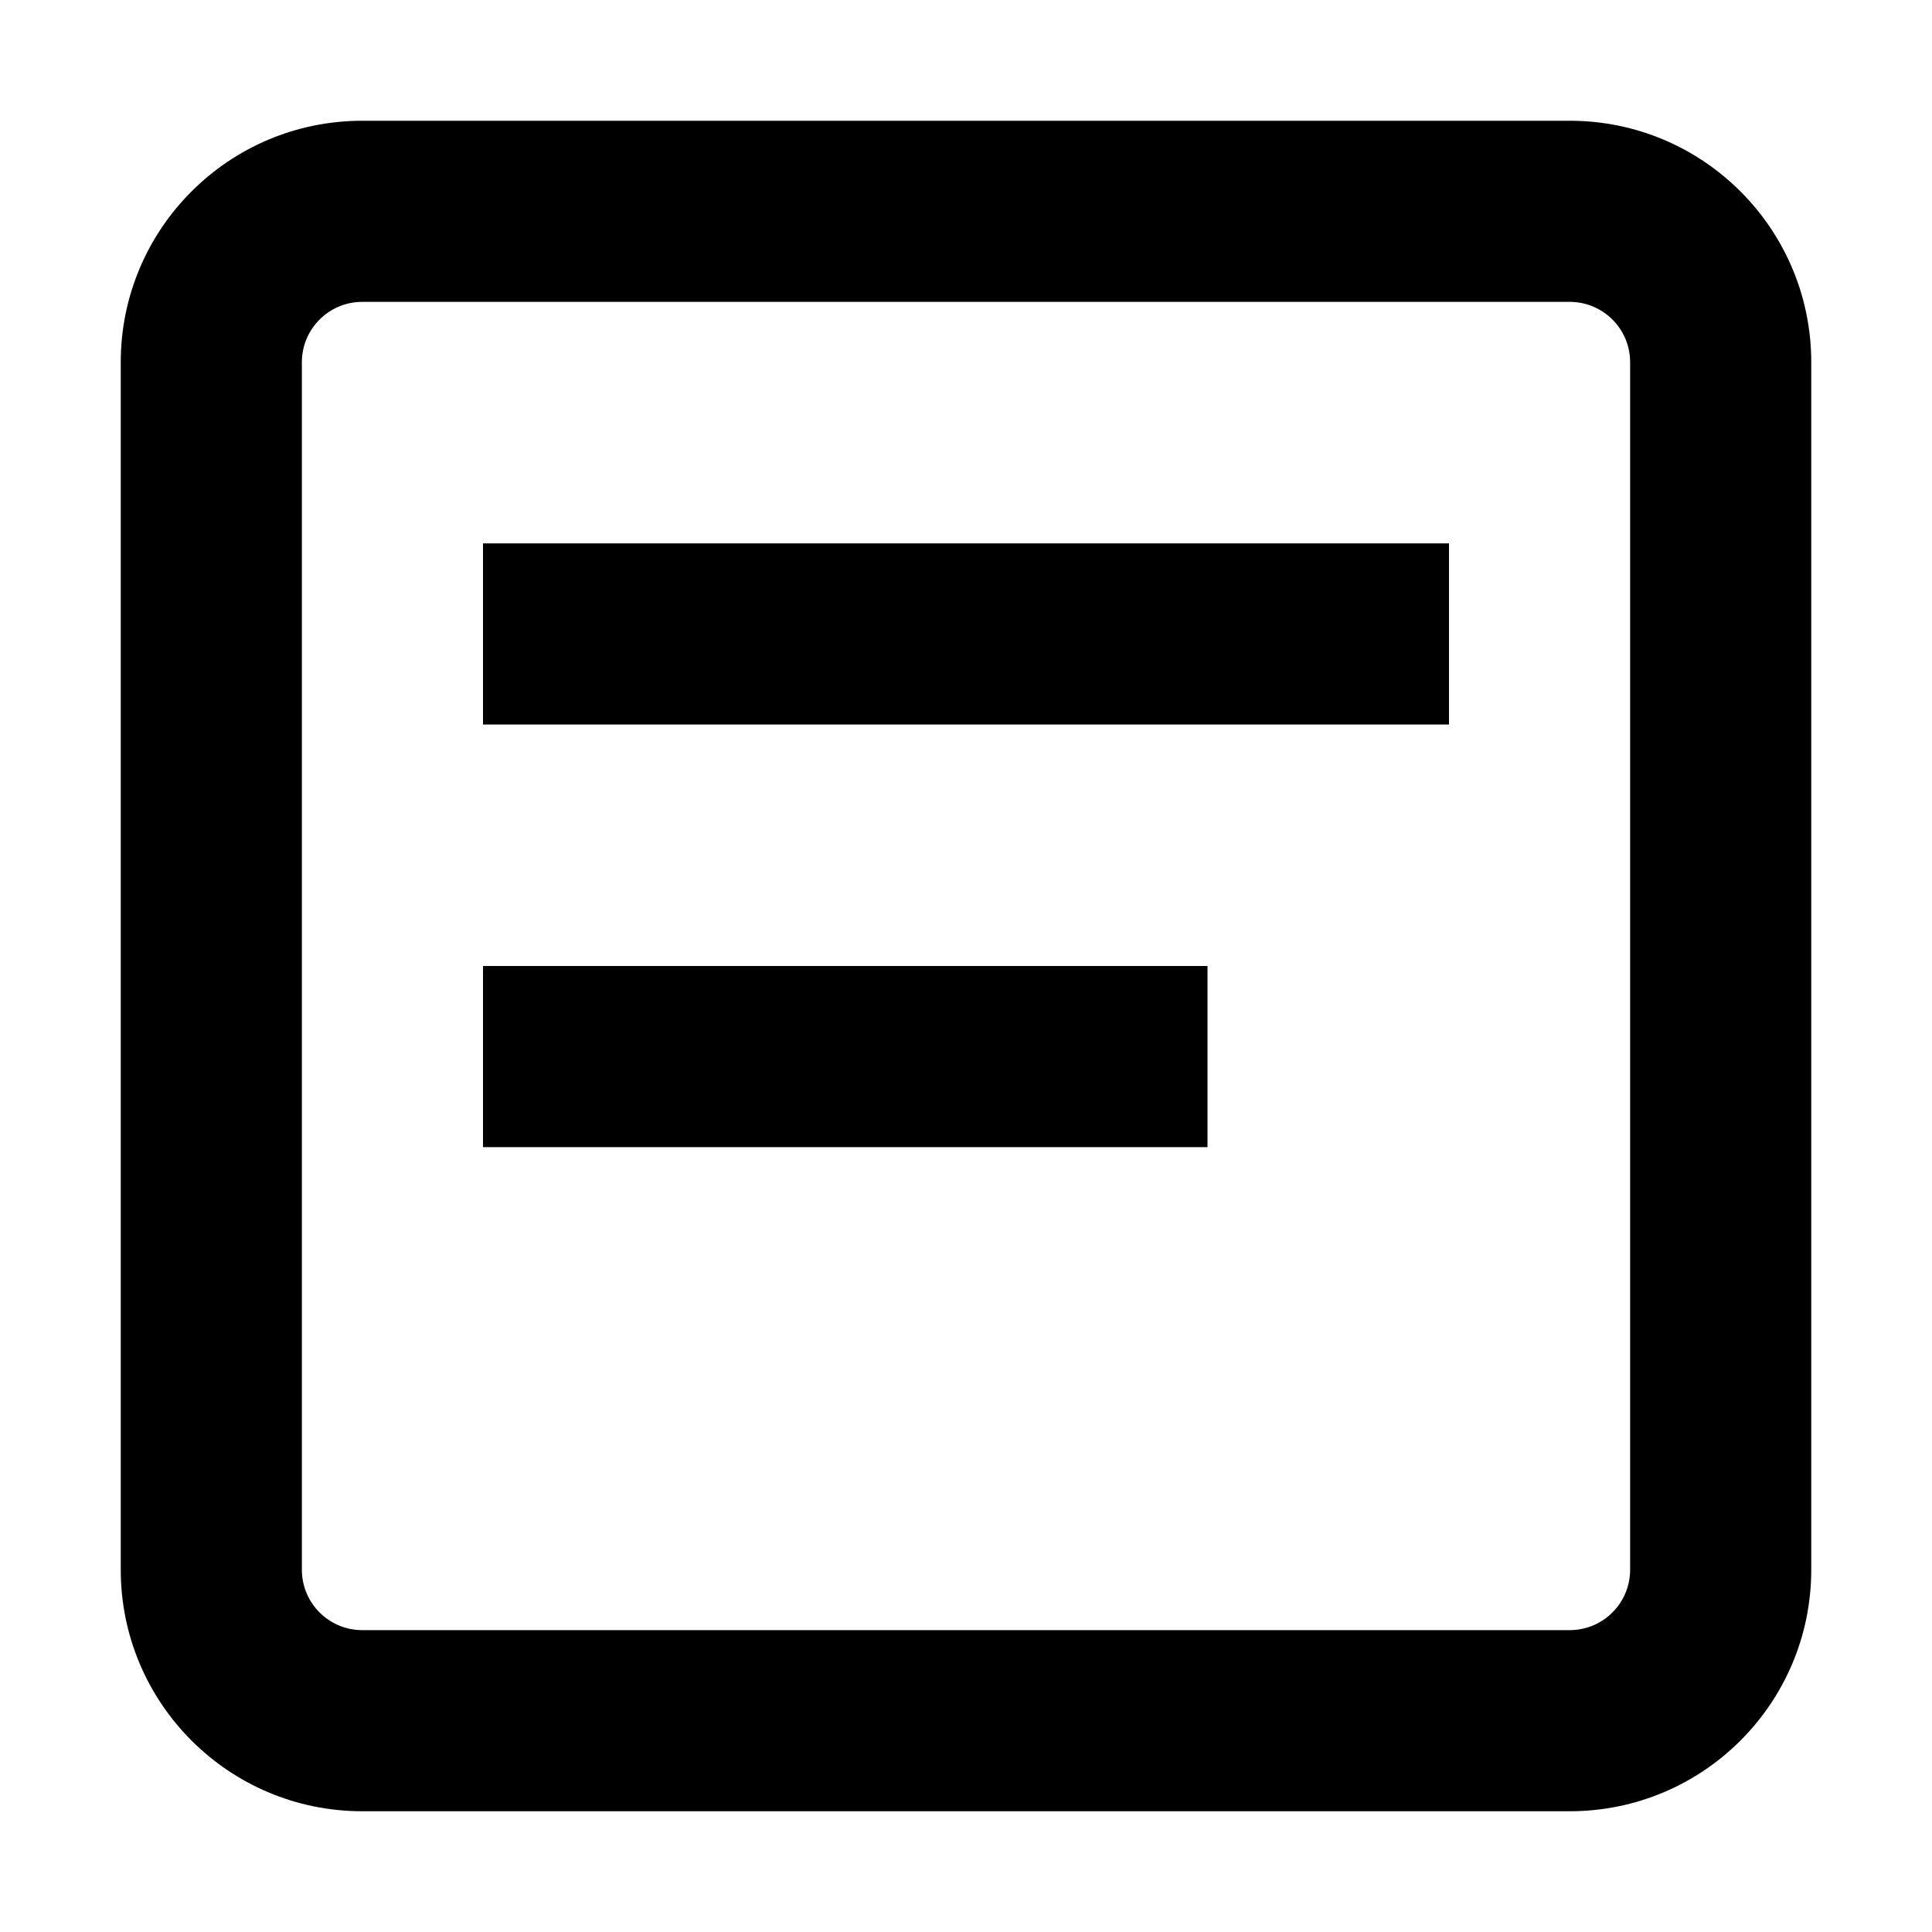
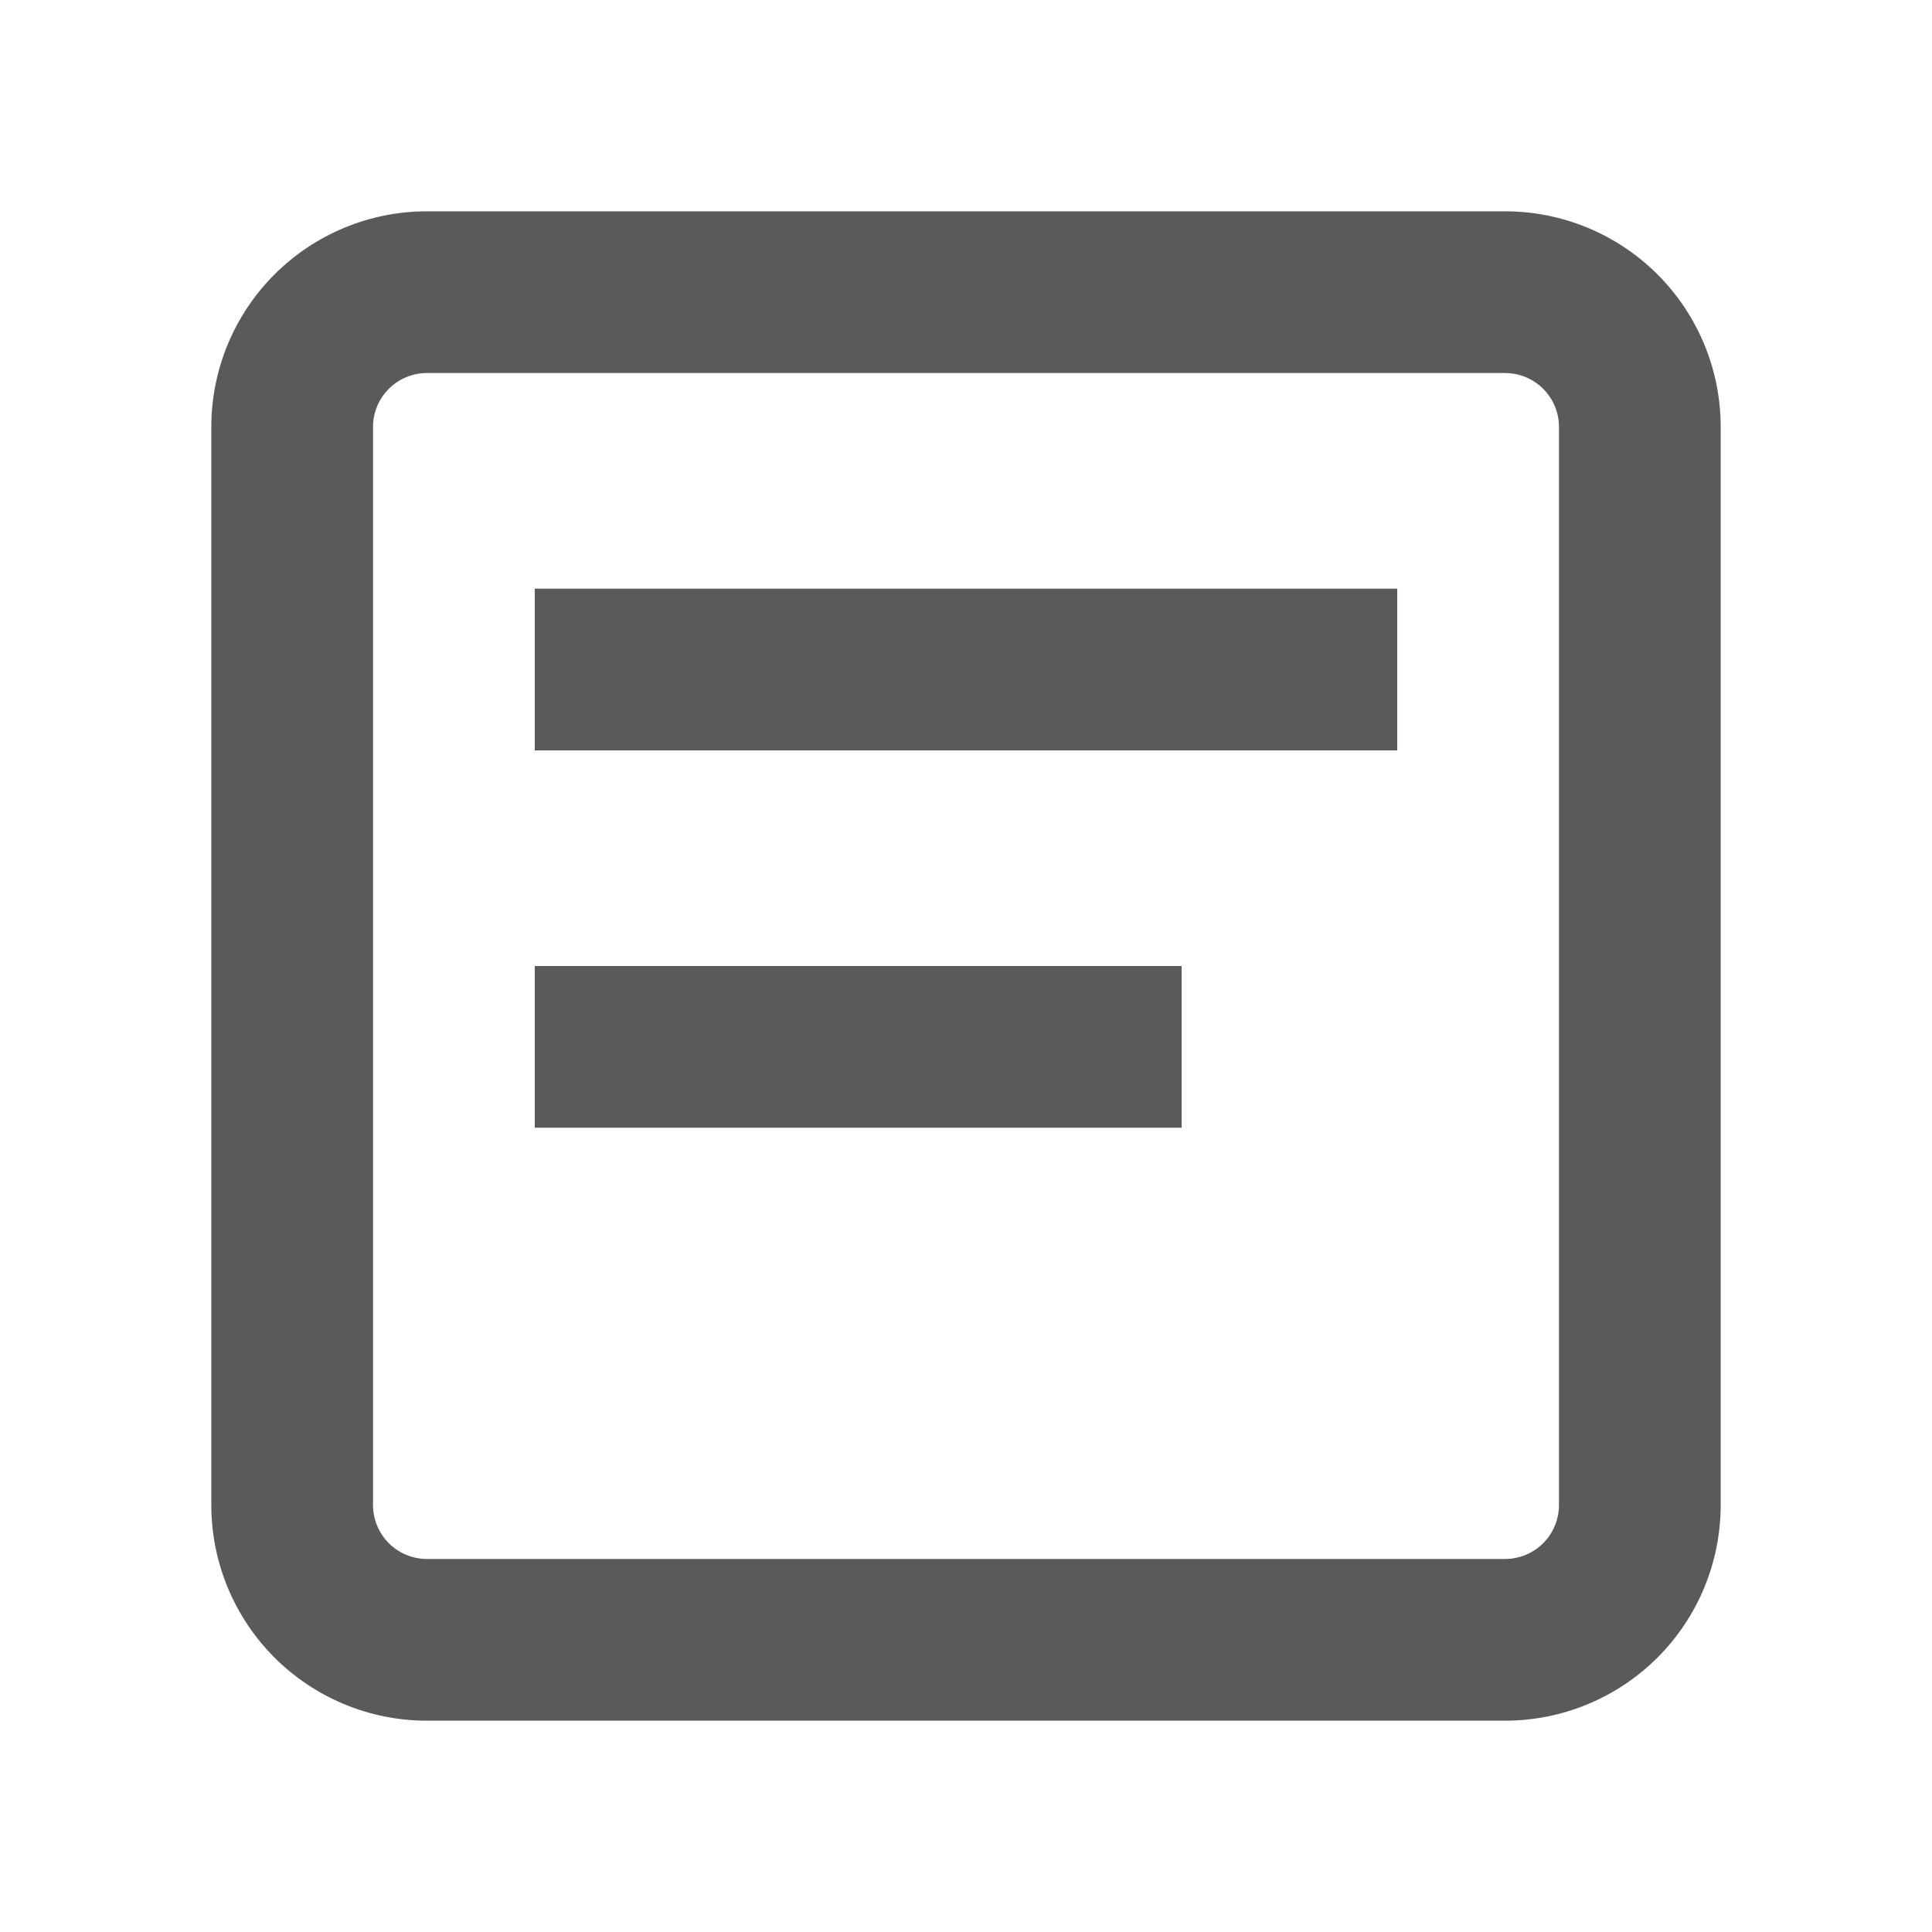
- <svg xmlns="http://www.w3.org/2000/svg" viewBox="0 0 16 16" preserveAspectRatio="xMidYMid meet">
-   <path fill="currentColor" d="M1 3a2 2 0 0 1 2-2h10a2 2 0 0 1 2 2v10a2 2 0 0 1-2 2H3a2 2 0 0 1-2-2zm2-.5a.5.5 0 0 0-.5.5v10a.5.5 0 0 0 .5.5h10a.5.5 0 0 0 .5-.5V3a.5.5 0 0 0-.5-.5zM12 6H4V4.5h8zm-2 3.5H4V8h6z" />
+ <svg xmlns="http://www.w3.org/2000/svg" width="128" height="128" viewBox="0 0 128 128" fill="none">
+   <path d="M14 28.286C14 24.497 15.505 20.863 18.184 18.184C20.863 15.505 24.497 14 28.286 14H99.714C103.503 14 107.137 15.505 109.816 18.184C112.495 20.863 114 24.497 114 28.286V99.714C114 103.503 112.495 107.137 109.816 109.816C107.137 112.495 103.503 114 99.714 114H28.286C24.497 114 20.863 112.495 18.184 109.816C15.505 107.137 14 103.503 14 99.714V28.286ZM28.286 24.714C27.338 24.714 26.43 25.091 25.76 25.76C25.091 26.43 24.714 27.338 24.714 28.286V99.714C24.714 100.661 25.091 101.57 25.76 102.24C26.43 102.909 27.338 103.286 28.286 103.286H99.714C100.661 103.286 101.57 102.909 102.24 102.24C102.909 101.57 103.286 100.661 103.286 99.714V28.286C103.286 27.338 102.909 26.43 102.24 25.76C101.57 25.091 100.661 24.714 99.714 24.714H28.286ZM92.571 49.714H35.429V39H92.571V49.714ZM78.286 74.714H35.429V64H78.286V74.714Z" fill="#5A5A5A" />
</svg>
